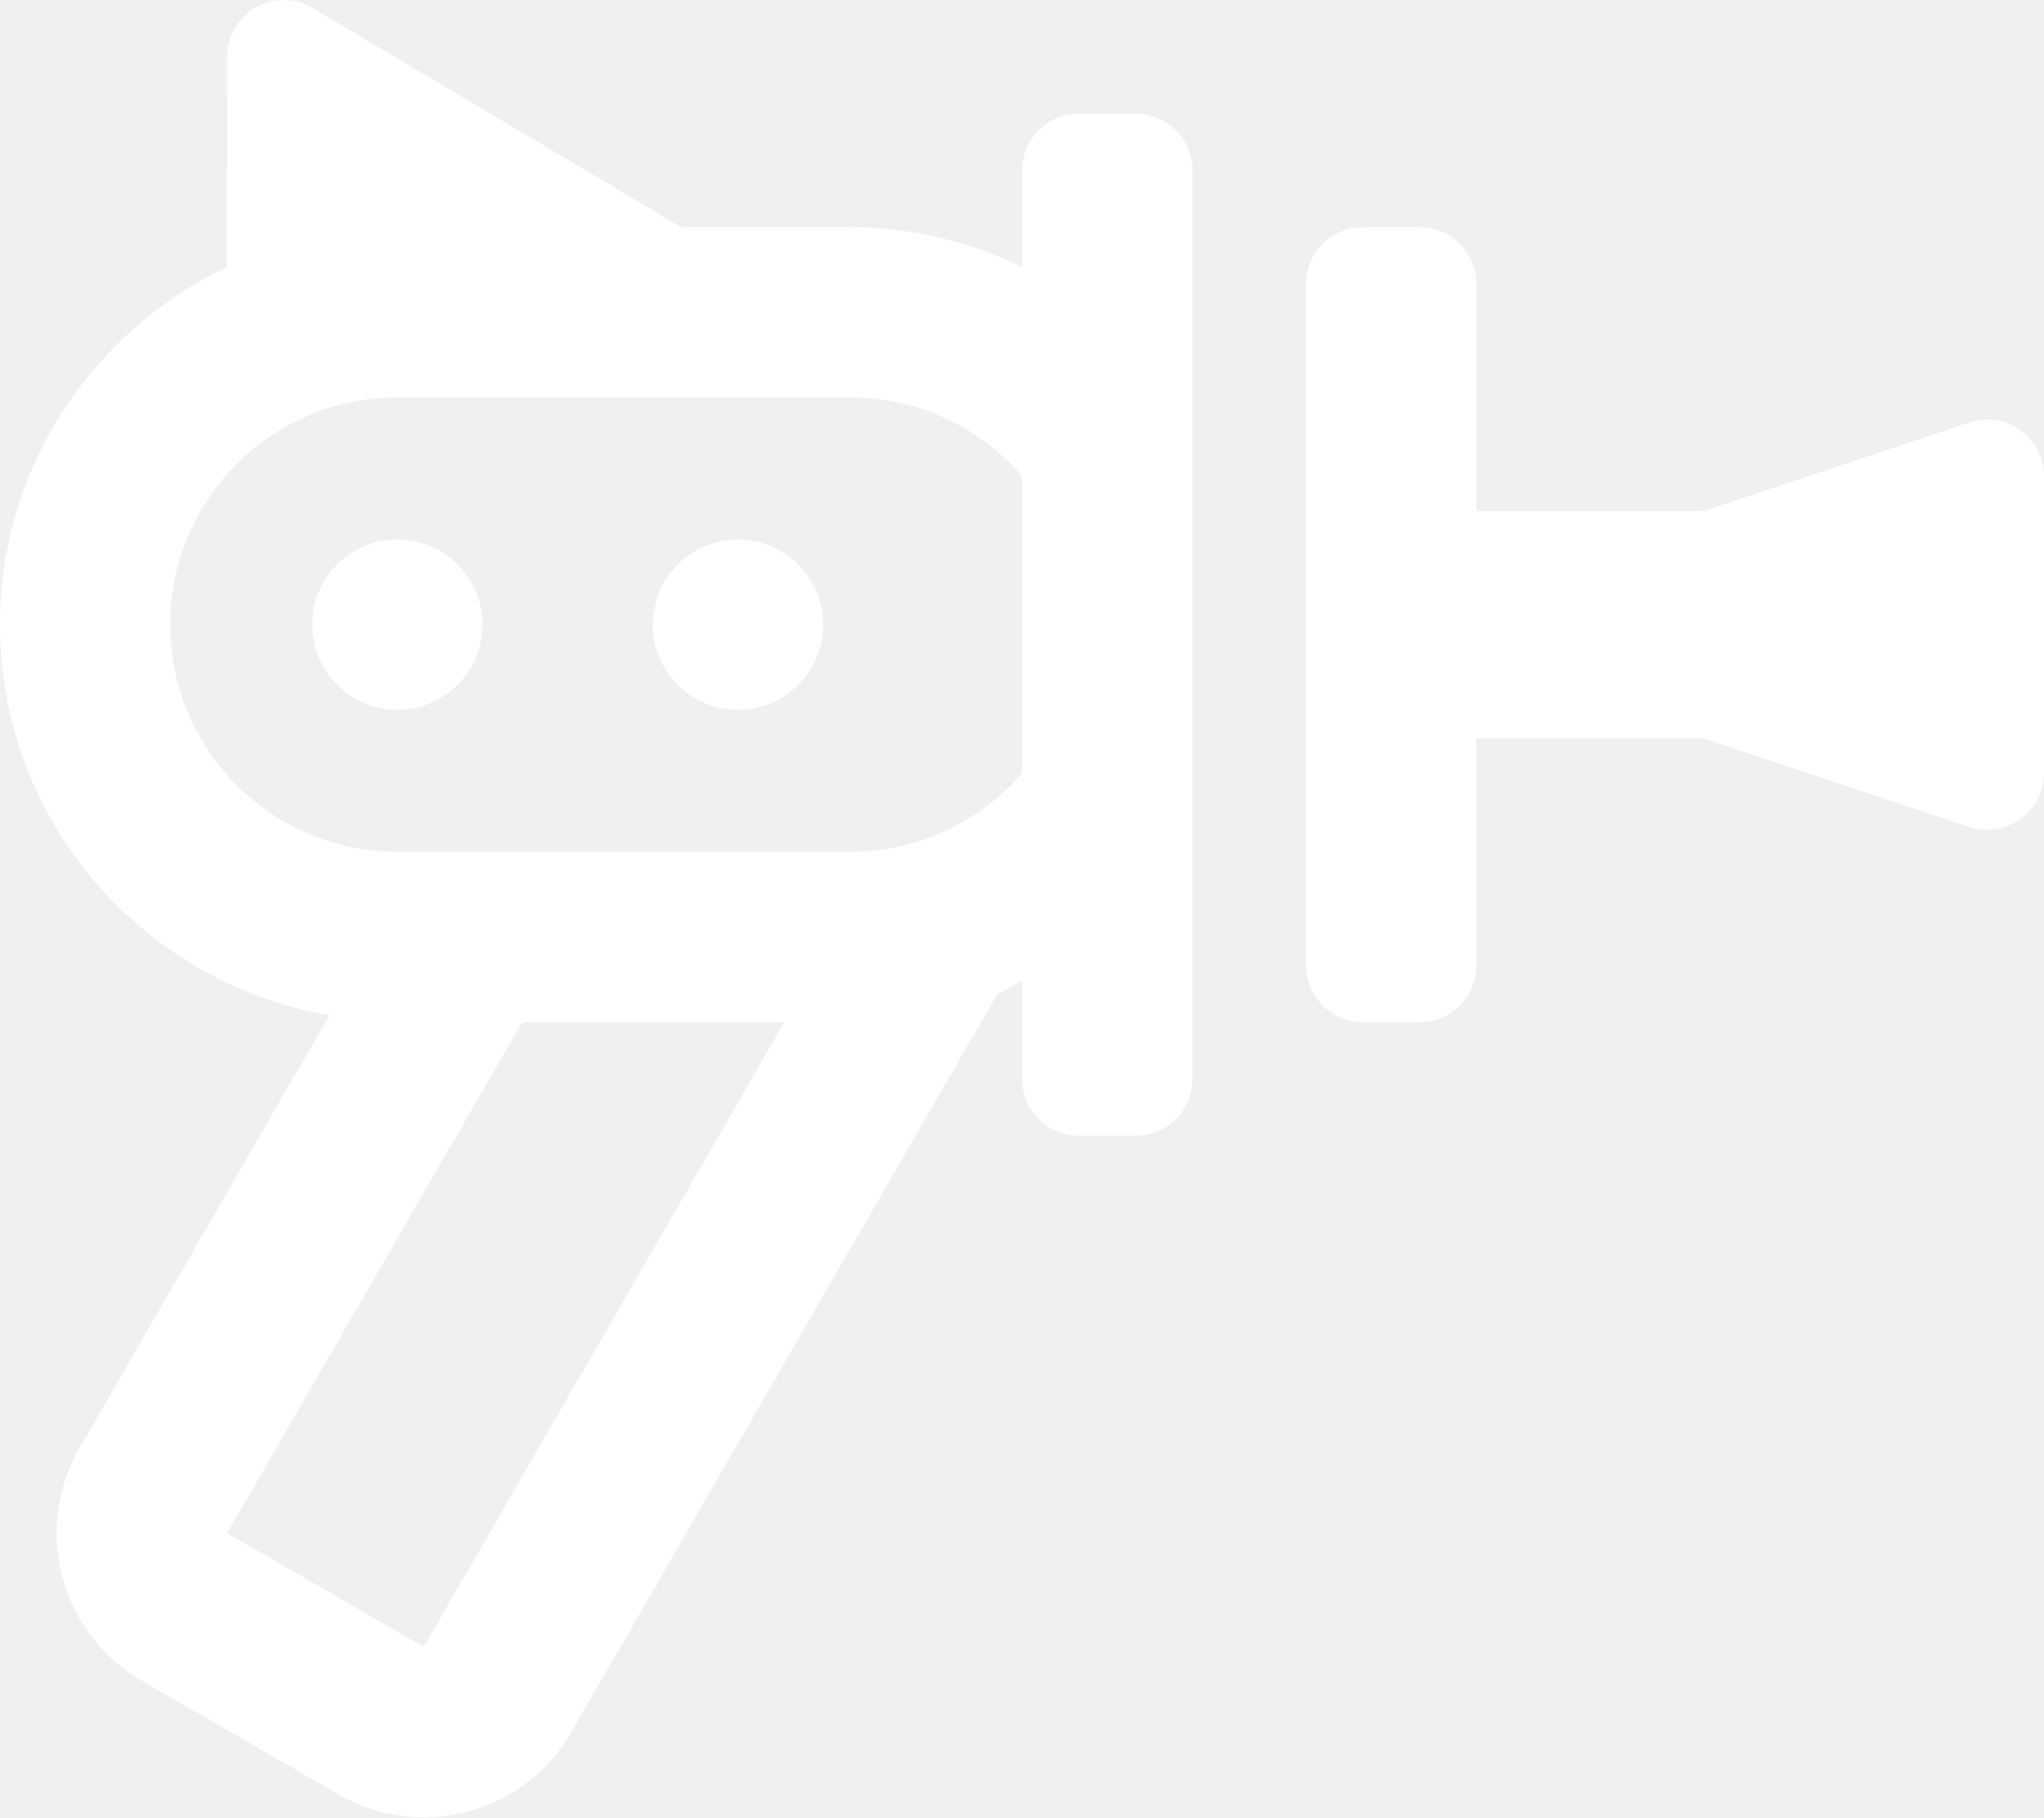
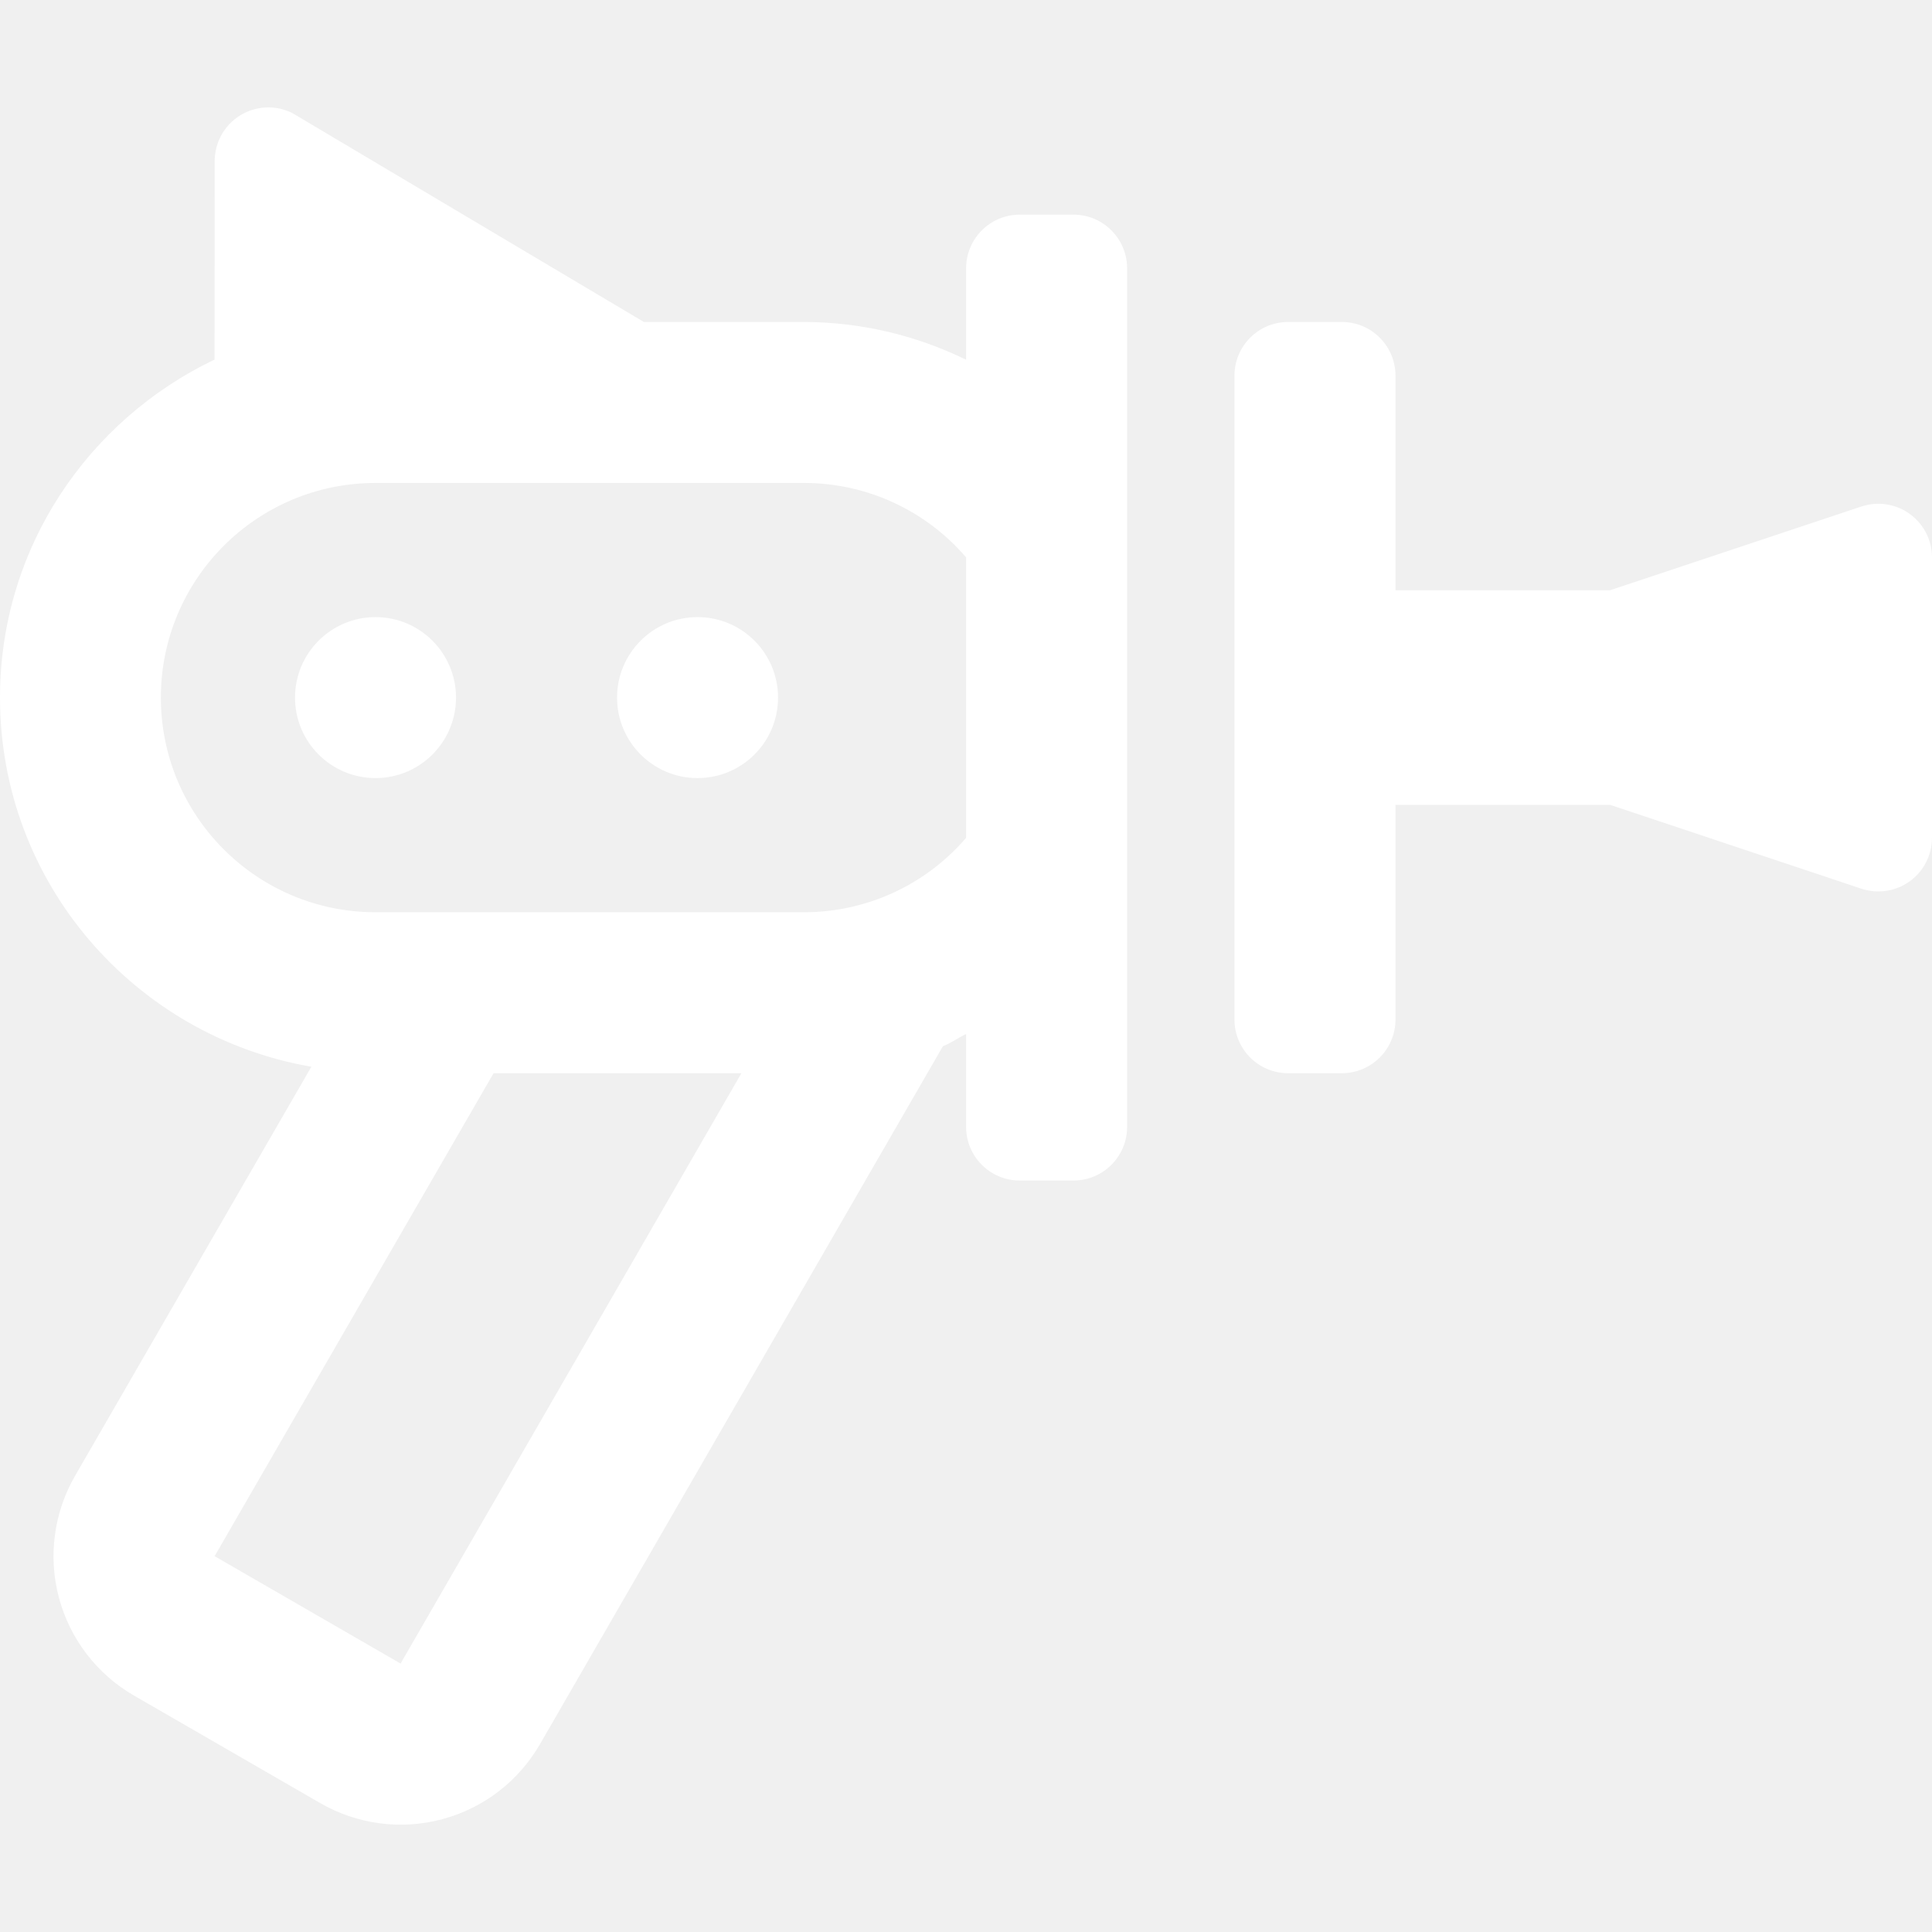
- <svg xmlns="http://www.w3.org/2000/svg" viewBox="0 0 576 512">
+ <svg xmlns="http://www.w3.org/2000/svg" viewBox="0 0 576 512" width="20" height="20">
  <path fill="white" d="M111.951,151.983a23.997,23.997,0,1,0,24.002,23.996A23.998,23.998,0,0,0,111.951,151.983Zm96.01,0a23.997,23.997,0,1,0,24.002,23.996A23.998,23.998,0,0,0,207.961,151.983ZM320.033,31.997h-16.002a15.999,15.999,0,0,0-16,15.998V75.254A110.463,110.463,0,0,0,239.965,63.993H191.959L87.16,1.71a15.999,15.999,0,0,0-23.154,14.309l-.045,59.189C26.248,93.231,0,131.401,0,175.979c0,55.279,40.148,100.922,92.828,110.055L22.408,407.951a47.937,47.937,0,0,0,17.596,65.586L95.416,505.533a47.925,47.925,0,0,0,65.602-17.592L281.105,279.93c2.451-.971,4.564-2.516,6.926-3.654v27.687a15.999,15.999,0,0,0,16,15.998h16.002a15.998,15.998,0,0,0,16.002-15.998V47.995A15.998,15.998,0,0,0,320.033,31.997ZM119.426,463.973,63.98,431.953l70.42-121.92,12.746-22.068h73.893ZM288.031,217.784A63.611,63.611,0,0,1,239.965,239.971H111.951a63.992,63.992,0,1,1,0-127.984H239.965a63.611,63.611,0,0,1,48.066,22.187ZM554.938,119.012,480.002,143.983H416.043V79.991a15.998,15.998,0,0,0-16-15.998H384.041a16,16,0,0,0-16.002,15.998V271.967a16,16,0,0,0,16.002,15.998h16.002a15.998,15.998,0,0,0,16-15.998V207.975h64.076l74.812,24.971A16.002,16.002,0,0,0,576,217.77V134.188A16.001,16.001,0,0,0,554.938,119.012Z" class="" />
</svg>
